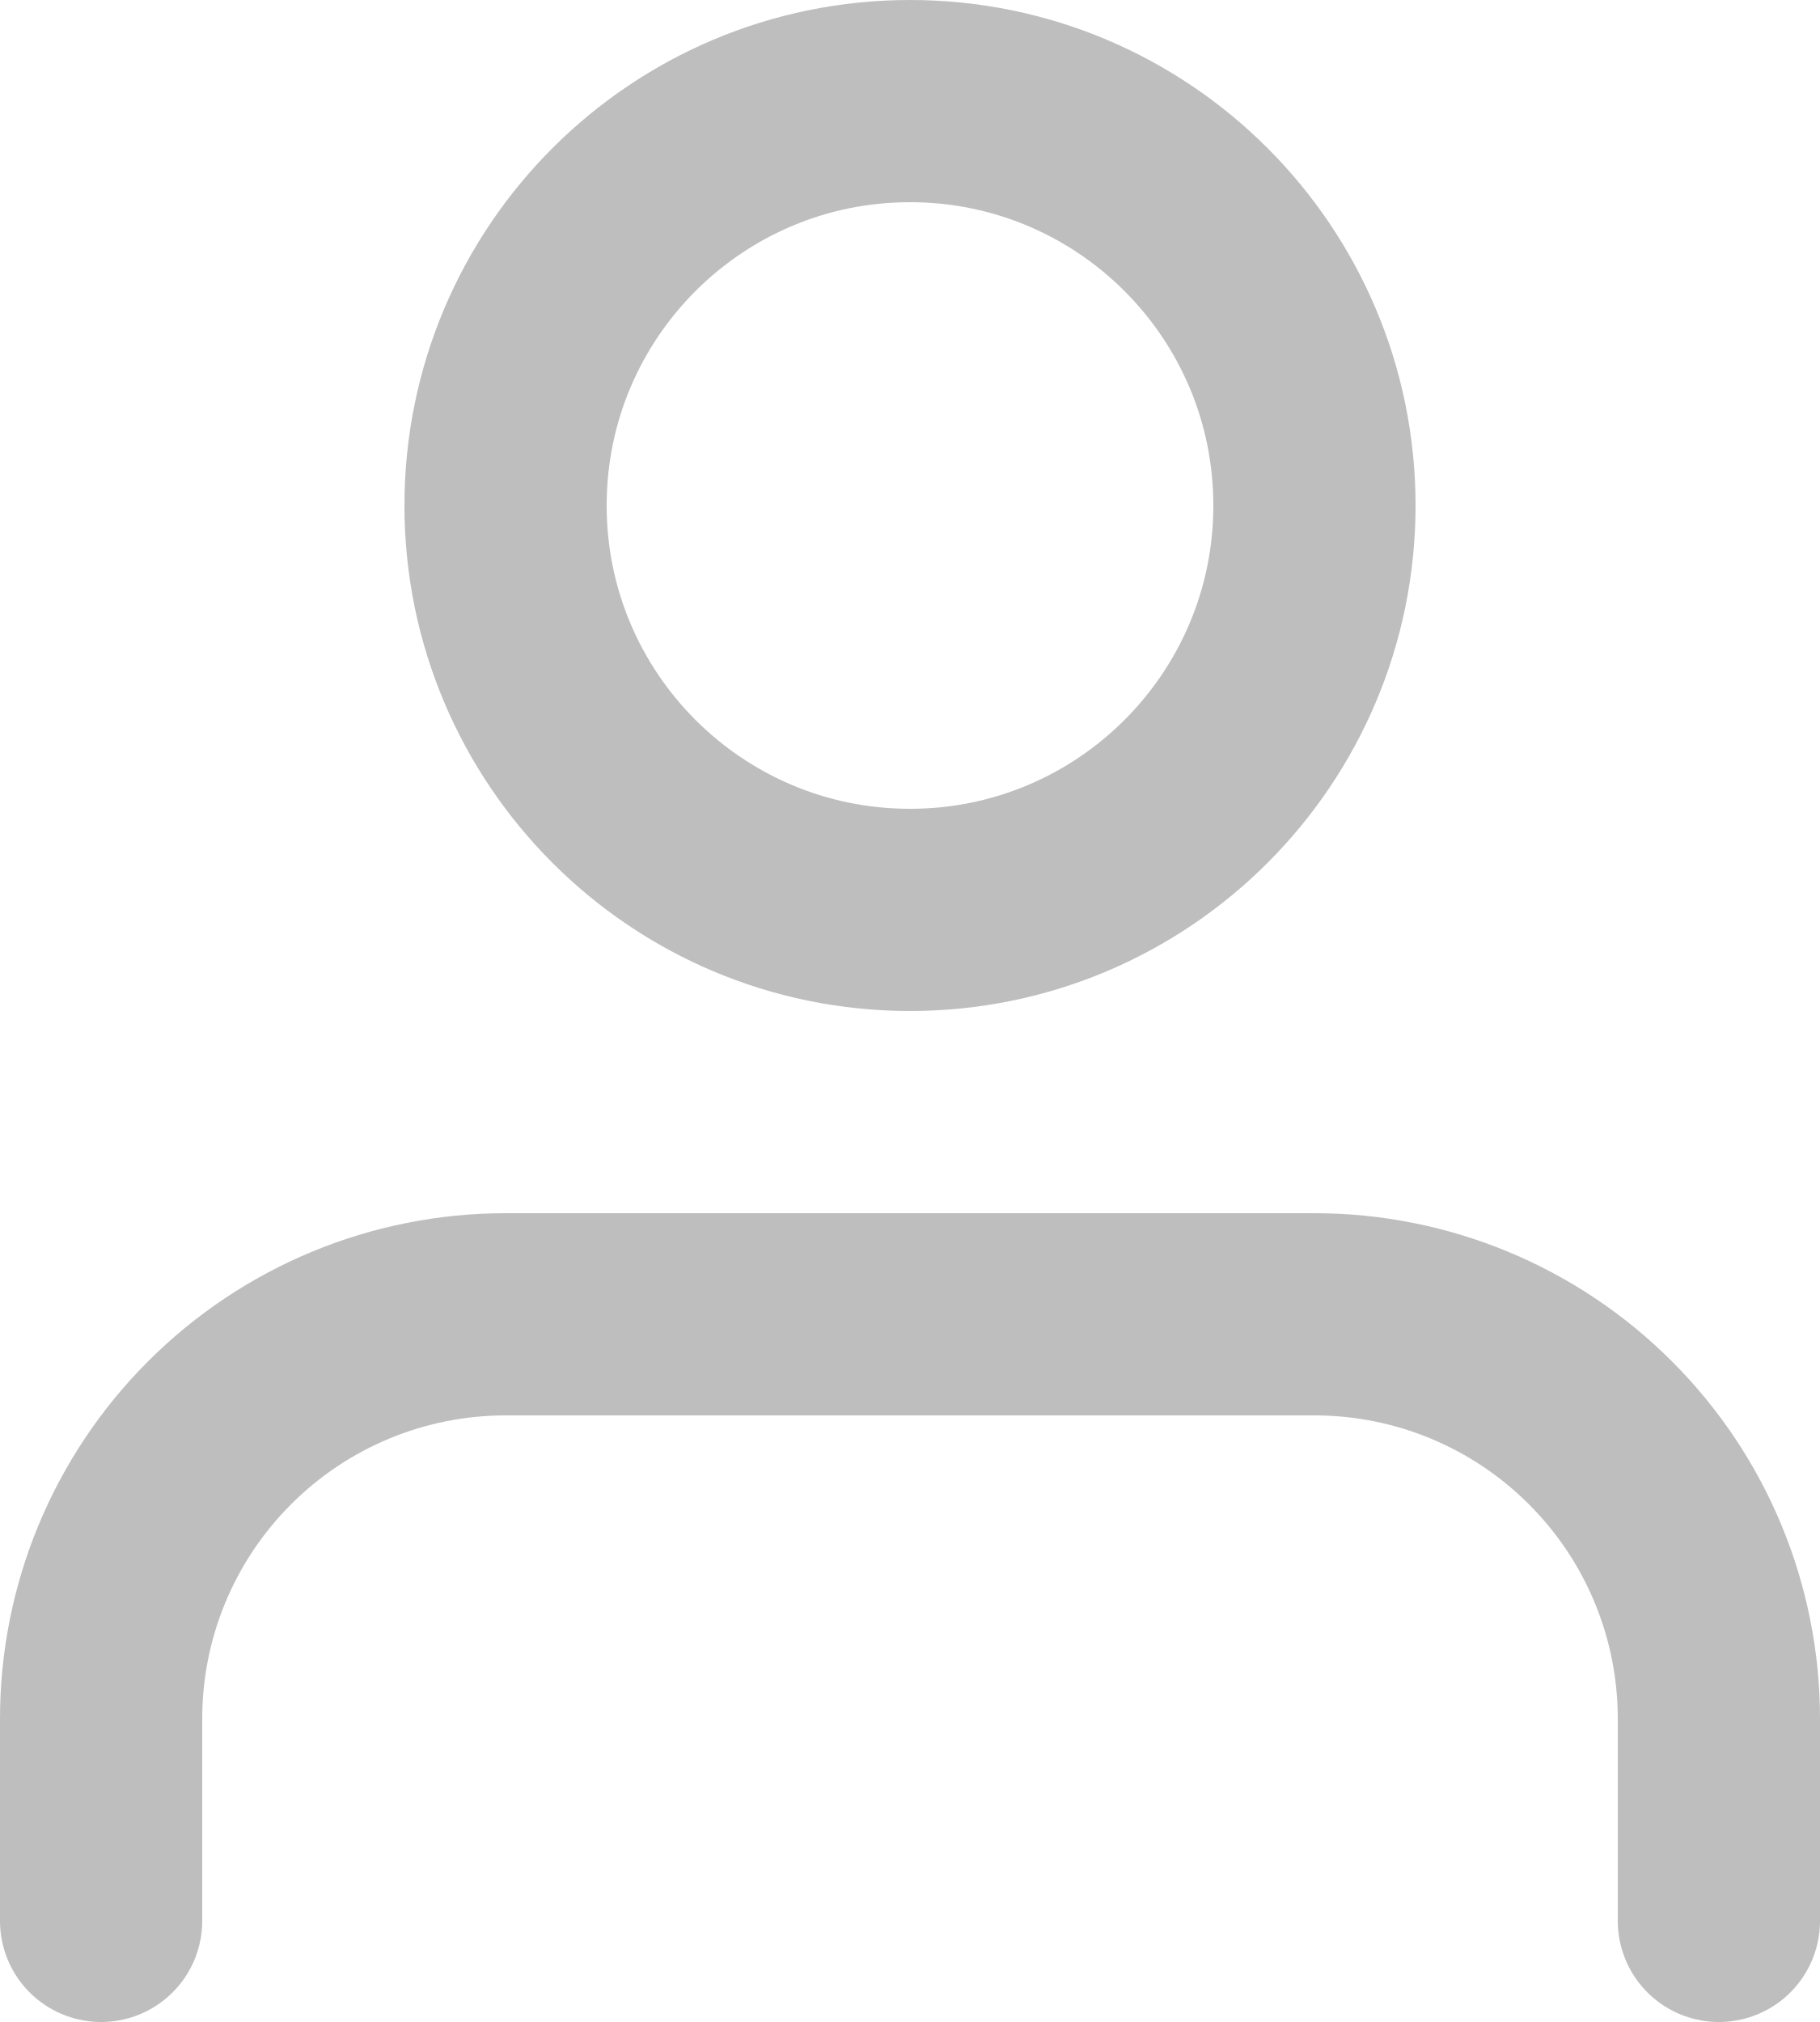
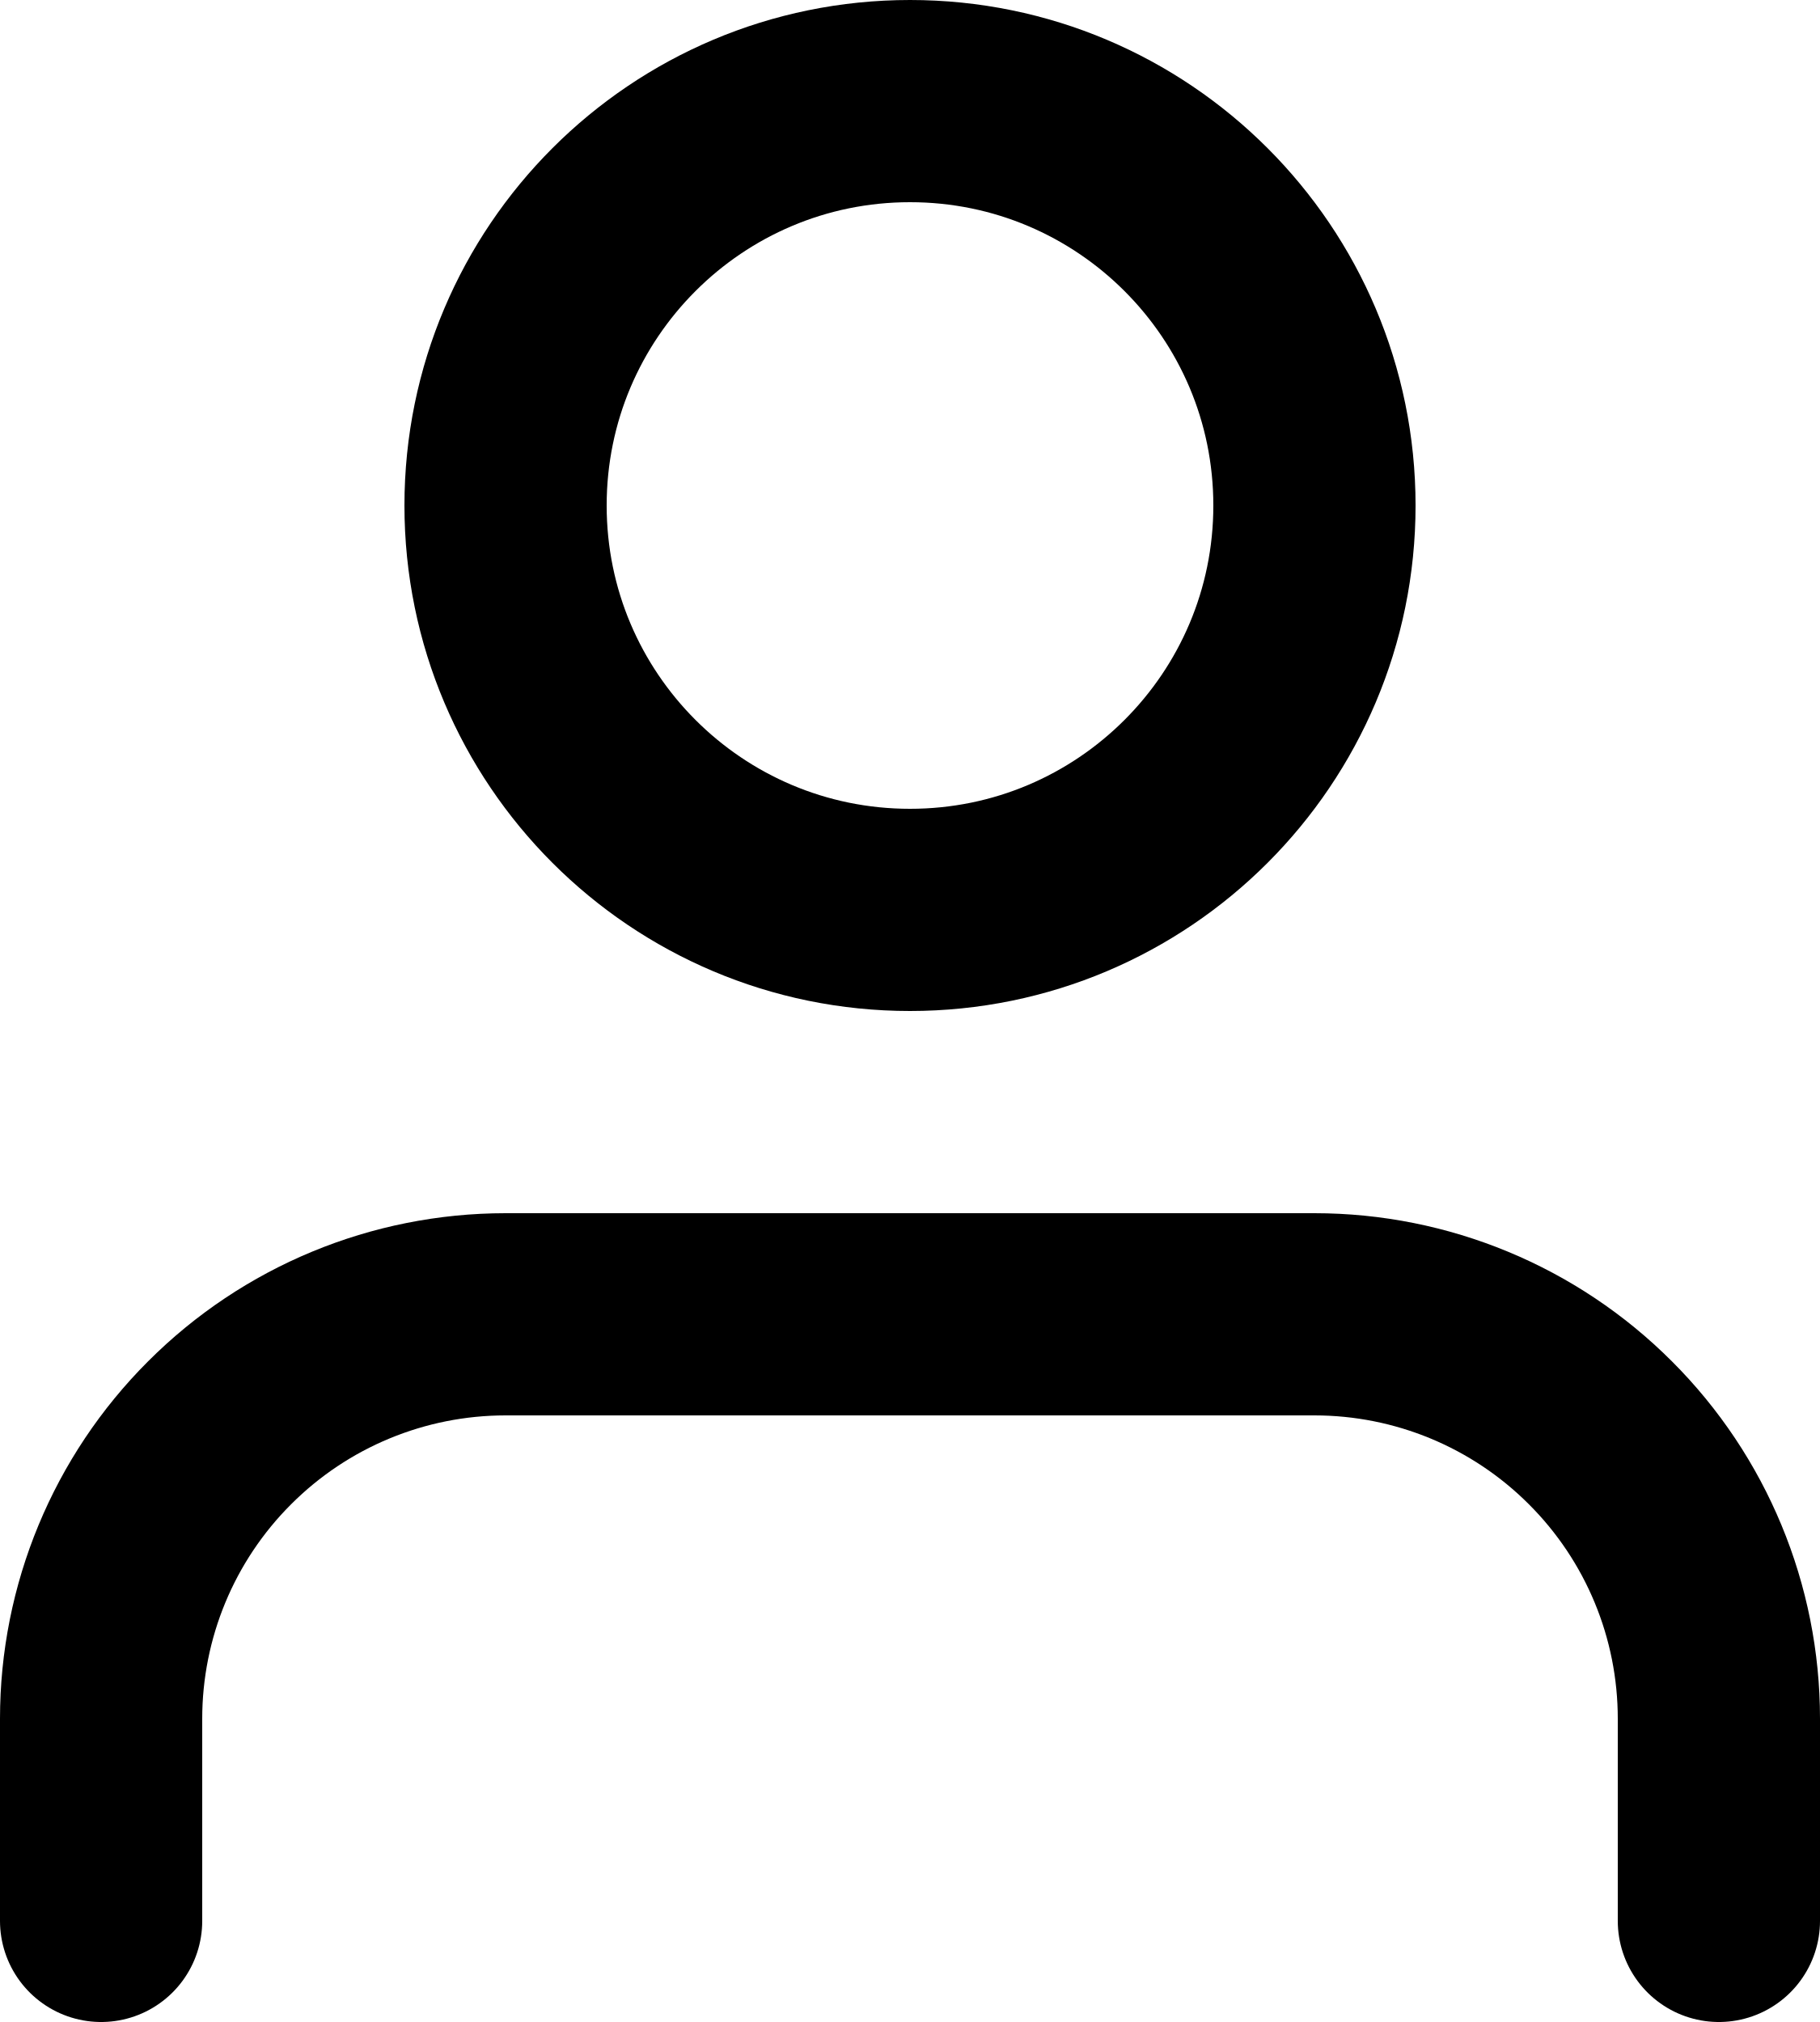
<svg xmlns="http://www.w3.org/2000/svg" width="18" height="20" viewBox="0 0 18 20" fill="none">
-   <path d="M17 19V17C17 15.939 16.579 14.922 15.828 14.172C15.078 13.421 14.061 13 13 13H5C3.939 13 2.922 13.421 2.172 14.172C1.421 14.922 1 15.939 1 17V19M13 5C13 7.209 11.209 9 9 9C6.791 9 5 7.209 5 5C5 2.791 6.791 1 9 1C11.209 1 13 2.791 13 5Z" stroke="#BEBEBE" stroke-width="2" stroke-linecap="round" stroke-linejoin="round" />
+   <path d="M17 19V17C17 15.939 16.579 14.922 15.828 14.172C15.078 13.421 14.061 13 13 13H5C3.939 13 2.922 13.421 2.172 14.172C1.421 14.922 1 15.939 1 17V19M13 5C13 7.209 11.209 9 9 9C6.791 9 5 7.209 5 5C5 2.791 6.791 1 9 1C11.209 1 13 2.791 13 5Z" stroke="currentColor" stroke-width="2" stroke-linecap="round" stroke-linejoin="round" />
</svg>
